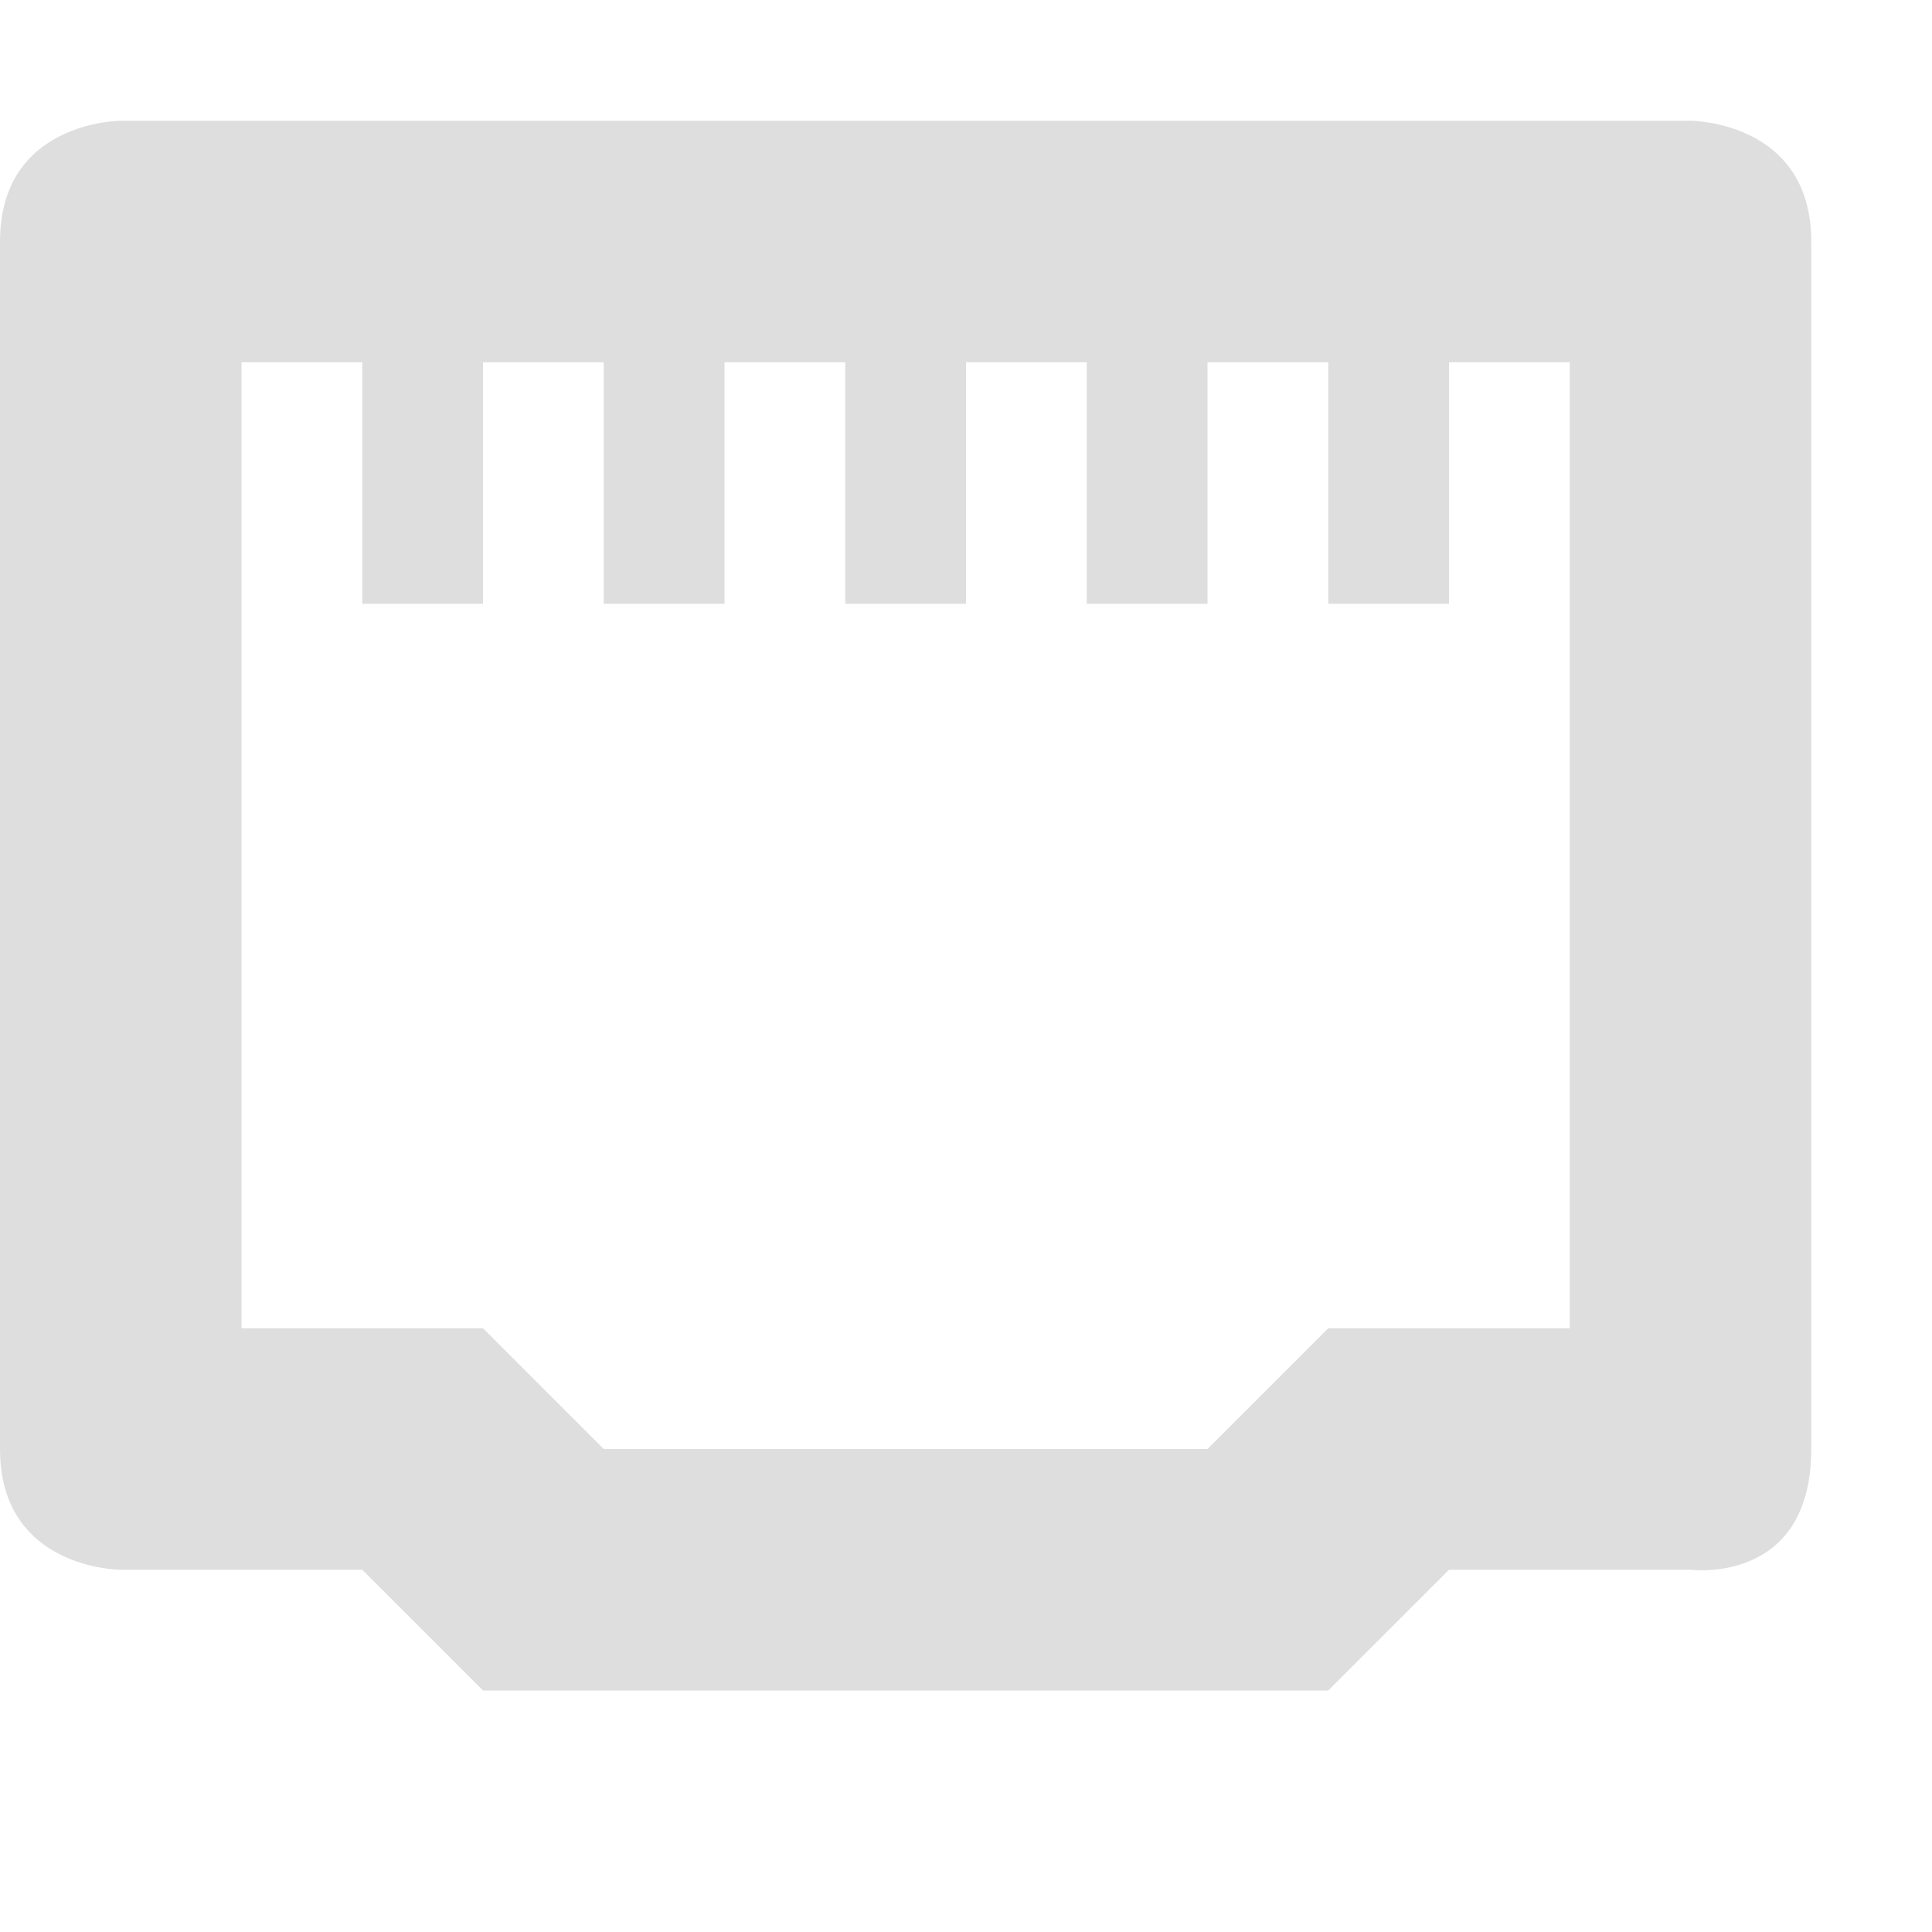
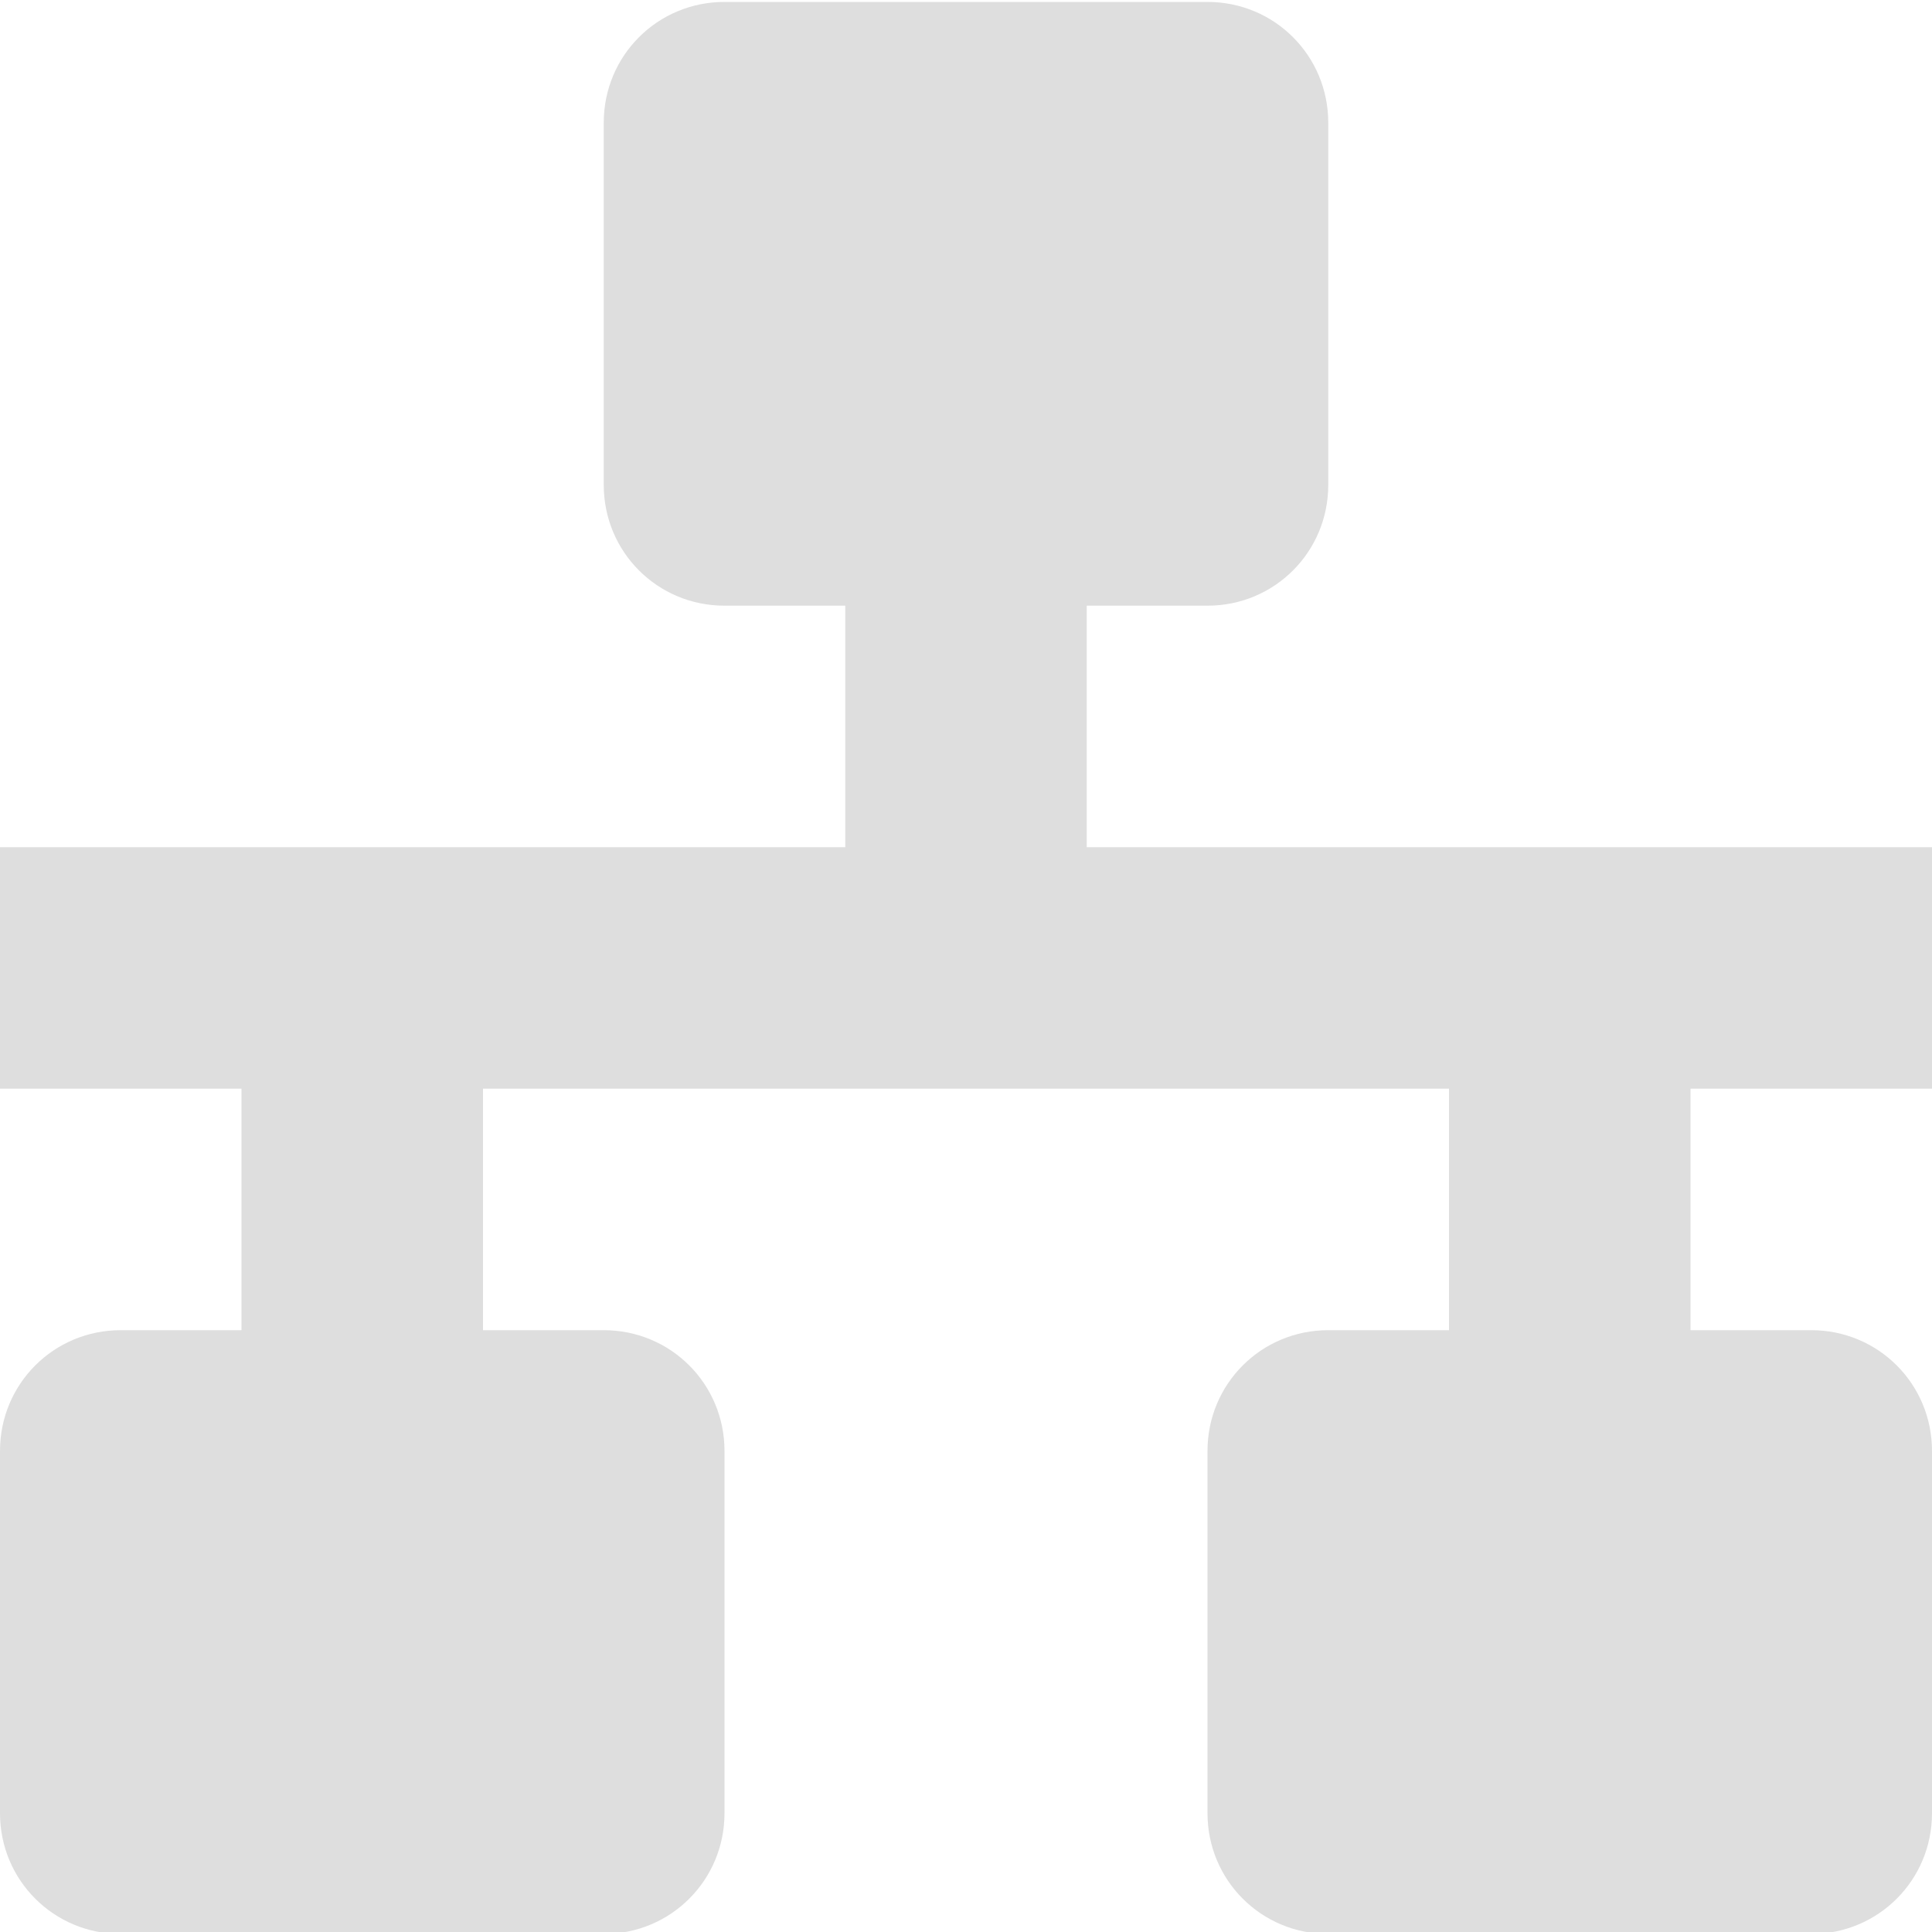
- <svg xmlns="http://www.w3.org/2000/svg" width="16" height="16" version="1.1">
-   <g fill="#dedede">
-     <path d="m1 1s-1 0-1 1v10c0 1 1 1 1 1h2l1 1h7l1-1h2s1 0.13 1-1v-10c0-1-1-1-1-1zm1 2h1v2h1v-2h1v2h1v-2h1v2h1v-2h1v2h1v-2h1v2h1v-2h1v8h-2l-1 1h-5l-1-1h-2z" fill-rule="evenodd" />
-   </g>
+ <svg xmlns="http://www.w3.org/2000/svg" width="16" height="16" viewBox="0 0 16 16">
+   <path d="m 6 0.016 c -0.555 0 -1 0.445 -1 1 v 3 c 0 0.555 0.445 1 1 1 h 1 v 2 h -7 v 2 h 2 v 2 h -1 c -0.555 0 -1 0.445 -1 1 v 3 c 0 0.555 0.445 1 1 1 h 4 c 0.555 0 1 -0.445 1 -1 v -3 c 0 -0.555 -0.445 -1 -1 -1 h -1 v -2 h 8 v 2 h -1 c -0.555 0 -1 0.445 -1 1 v 3 c 0 0.555 0.445 1 1 1 h 4 c 0.555 0 1 -0.445 1 -1 v -3 c 0 -0.555 -0.445 -1 -1 -1 h -1 v -2 h 2 v -2 h -7 v -2 h 1 c 0.555 0 1 -0.445 1 -1 v -3 c 0 -0.555 -0.445 -1 -1 -1 z m 0 0" fill="#dedede" />
</svg>
